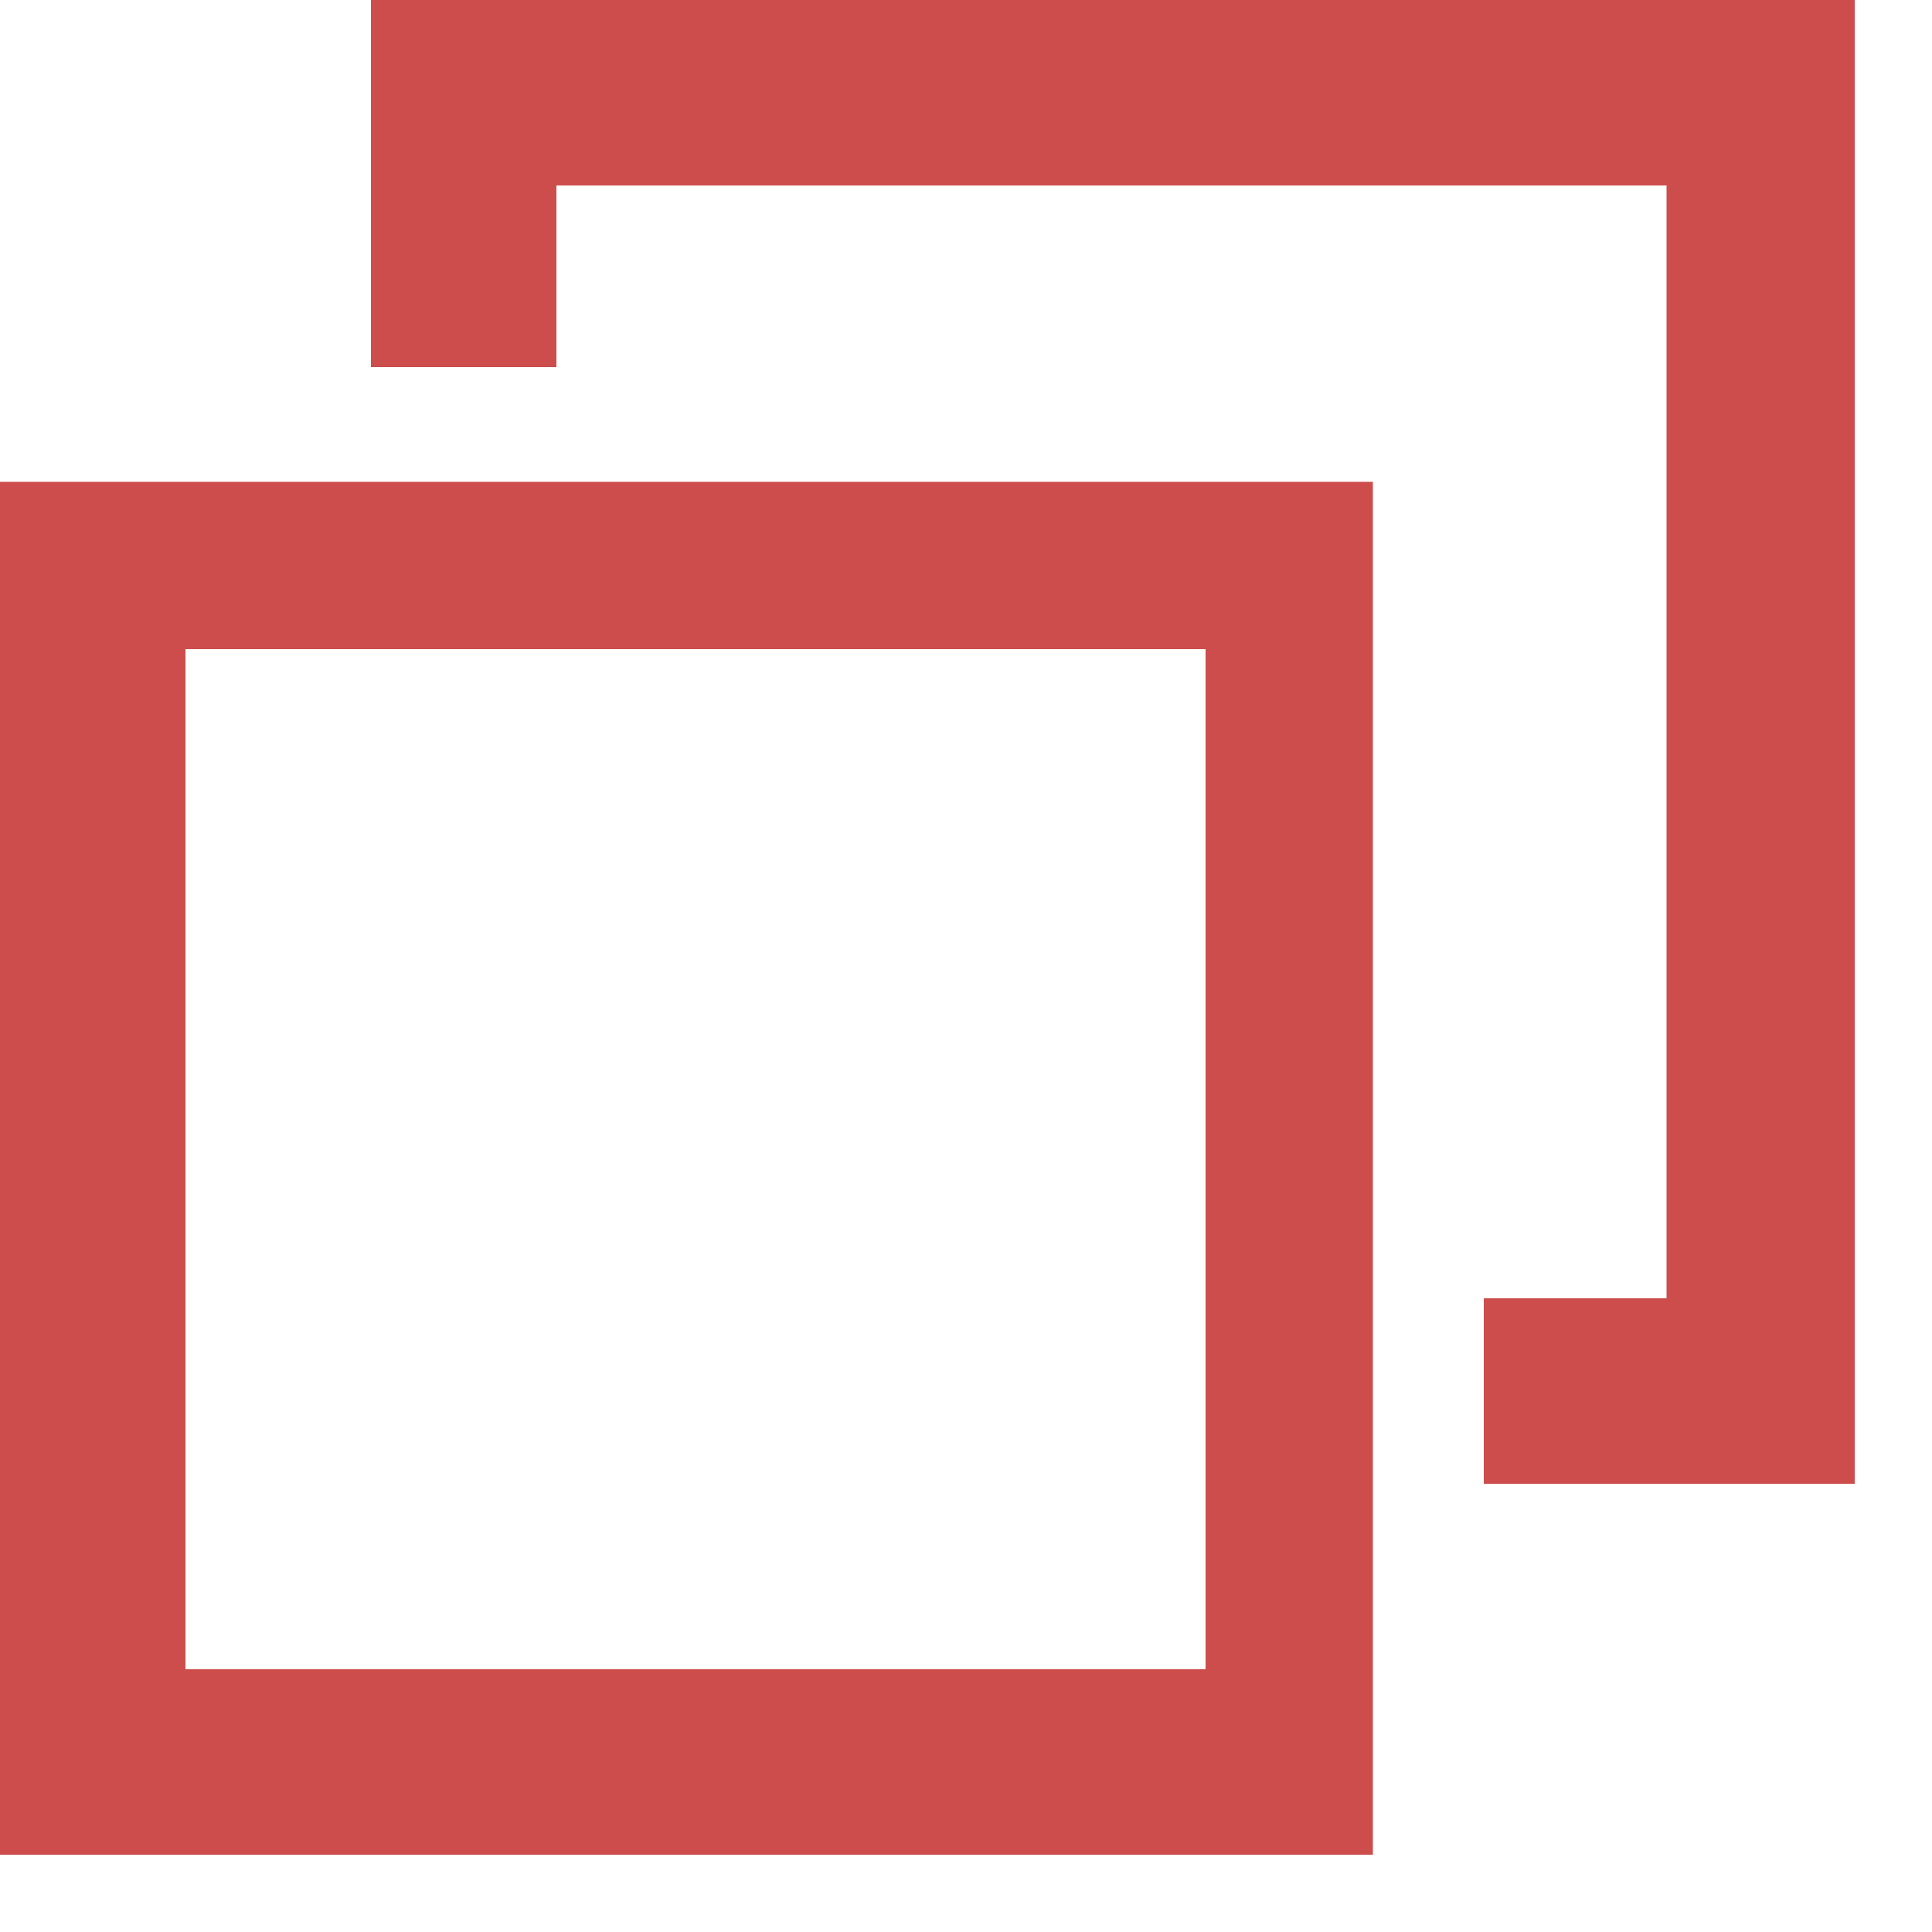
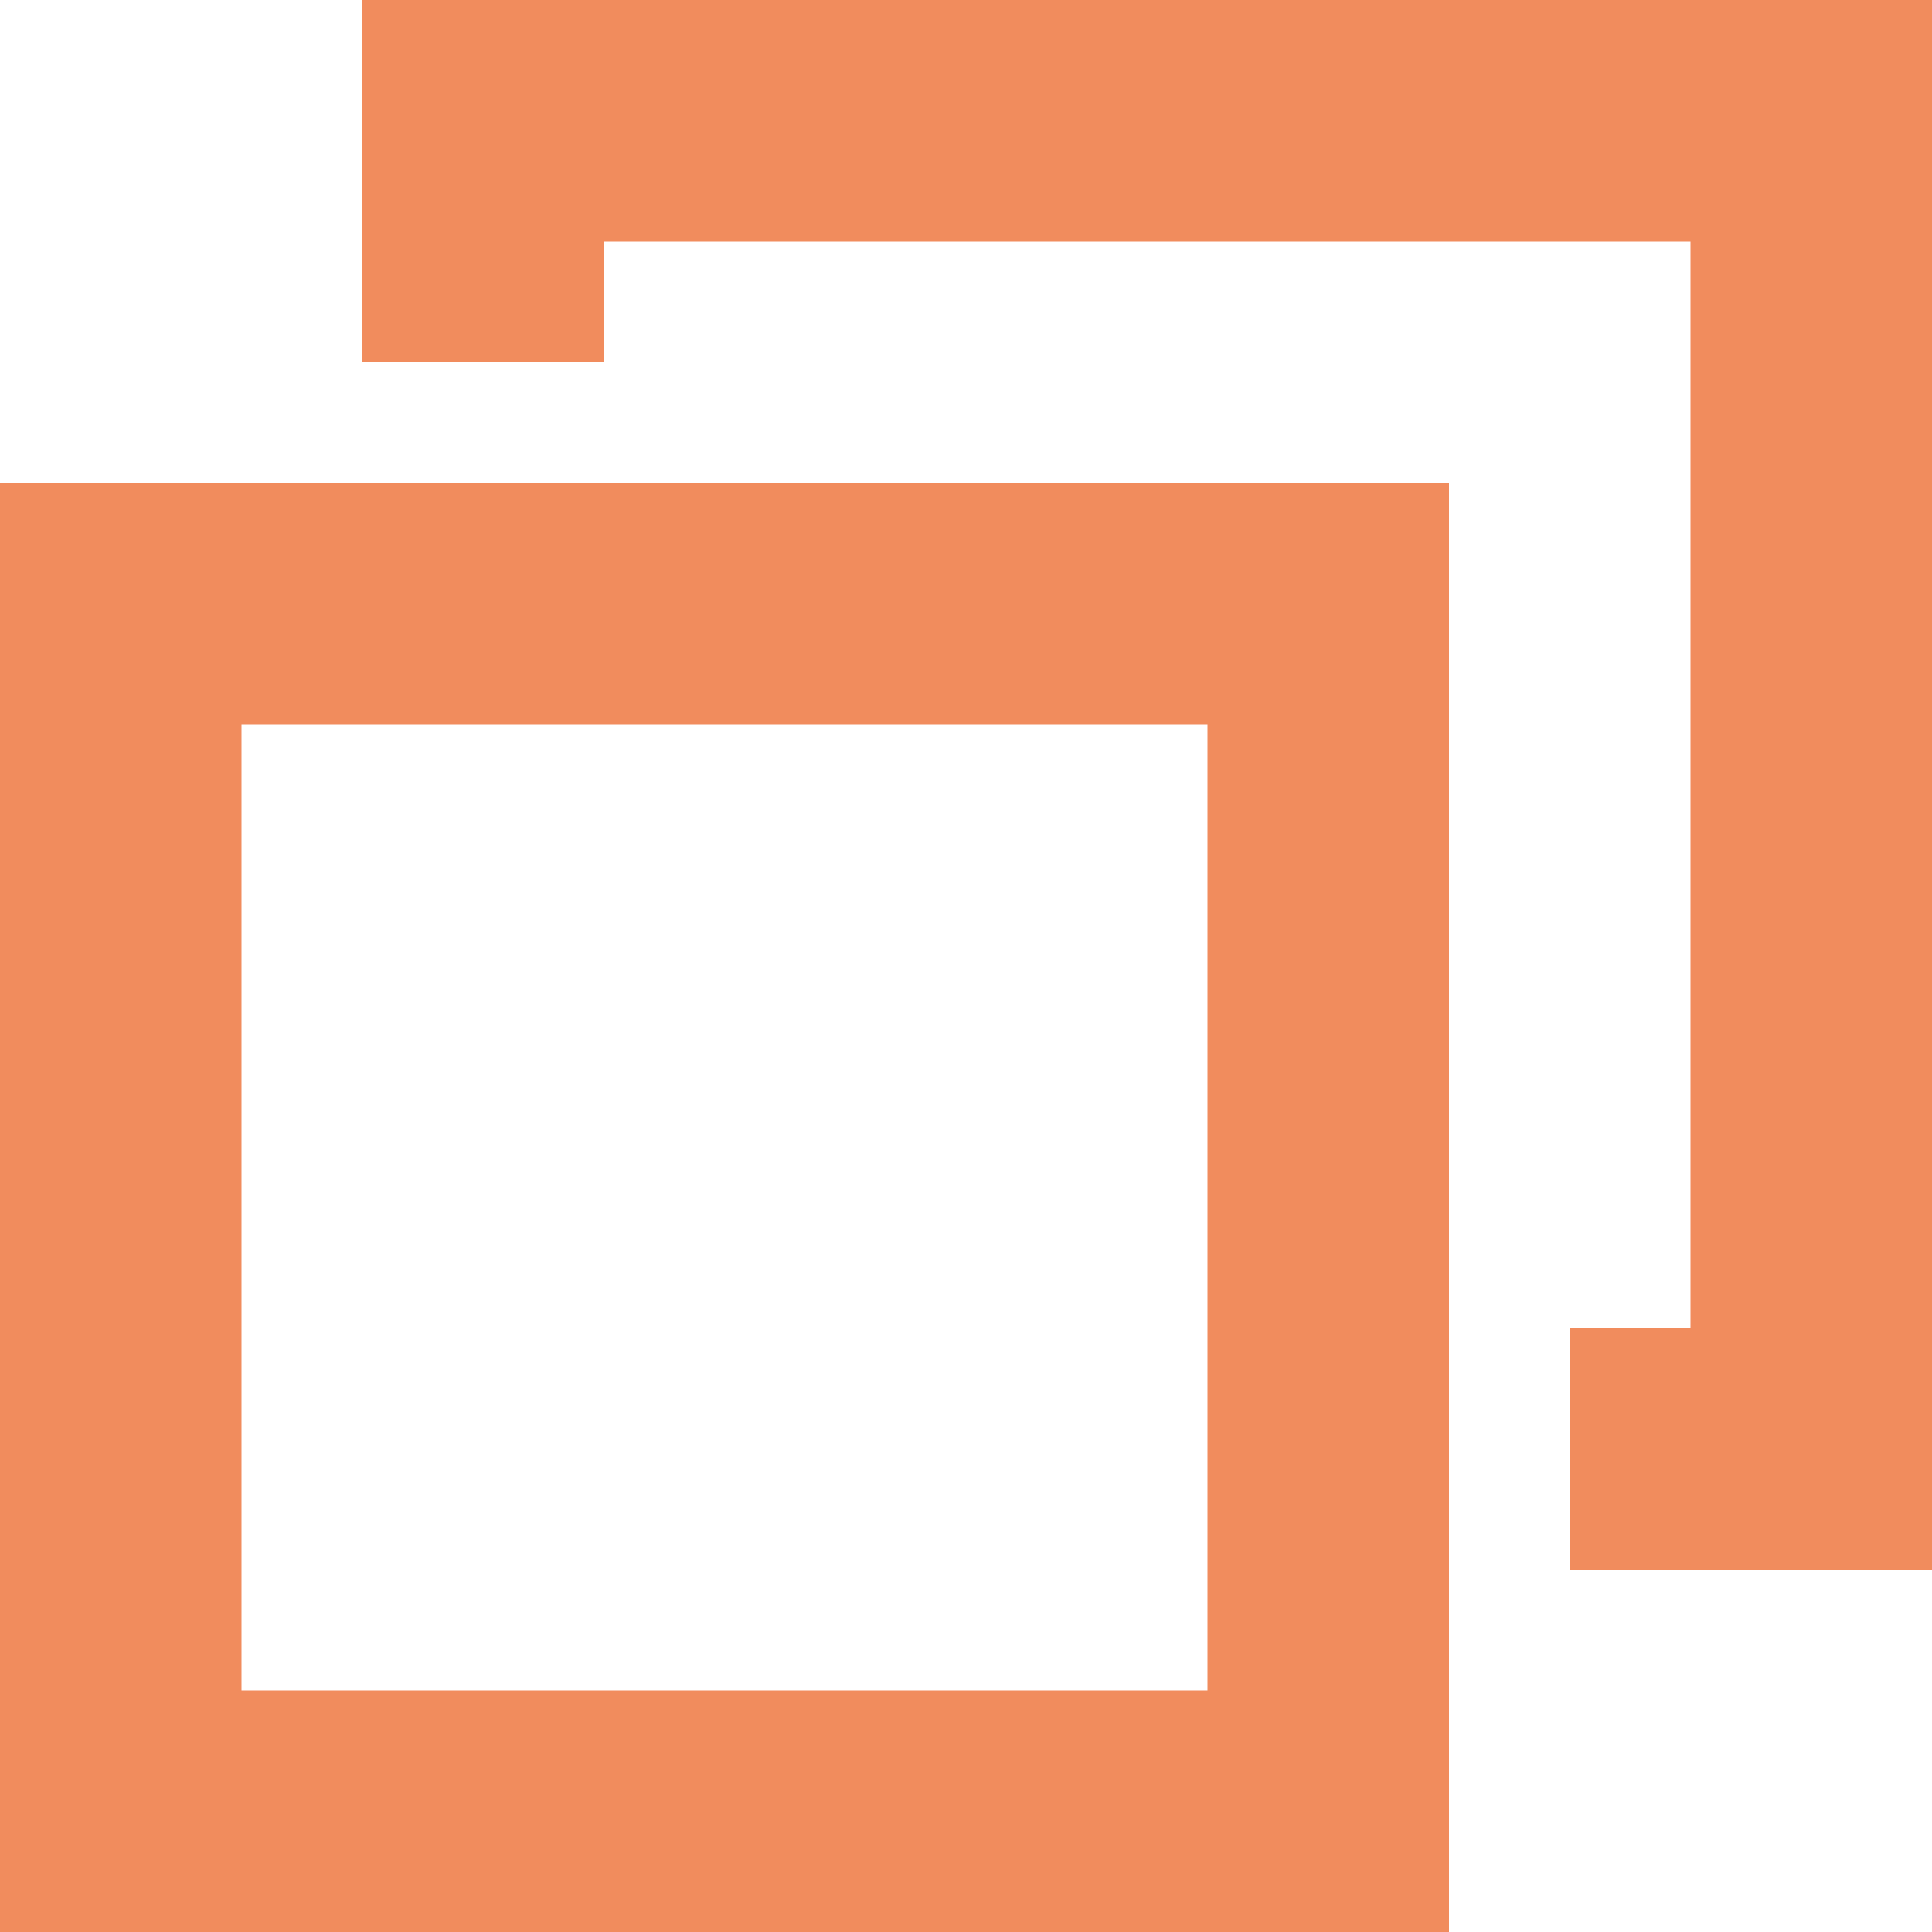
- <svg xmlns="http://www.w3.org/2000/svg" width="100%" height="100%" viewBox="0 0 5 5" version="1.1" xml:space="preserve" style="fill-rule:evenodd;clip-rule:evenodd;stroke-linejoin:round;stroke-miterlimit:1.414;">
-   <path d="M3.553,4.8l-3.553,0l0,-3.553l3.553,0l0,3.553Zm-0.433,-3.12l-2.64,0l0,2.64l2.64,0l0,-2.64Zm0.72,2.16l0,-0.48l0.473,0l0,-2.88l-2.873,0l0,0.47l-0.48,0l0,-0.96l0.48,0l0,0.01l3.36,0l0,3.84l-0.96,0Z" style="fill:#cd4d4d;" />
+ <svg xmlns="http://www.w3.org/2000/svg" width="100%" height="100%" viewBox="0 0 16 16" version="1.1" xml:space="preserve" style="fill-rule:evenodd;clip-rule:evenodd;stroke-linejoin:round;stroke-miterlimit:1.414;">
+   <path d="M12,16l-12,0l0,-12l12,0l0,12Zm-2,-10l-8,0l0,8l8,0l0,-8Zm6,7l-3,0l0,-2l1,0l0,-9l-9,0l0,1l-2,0l0,-3l13,0l0,13Z" style="fill:#f18c5d;" />
</svg>
